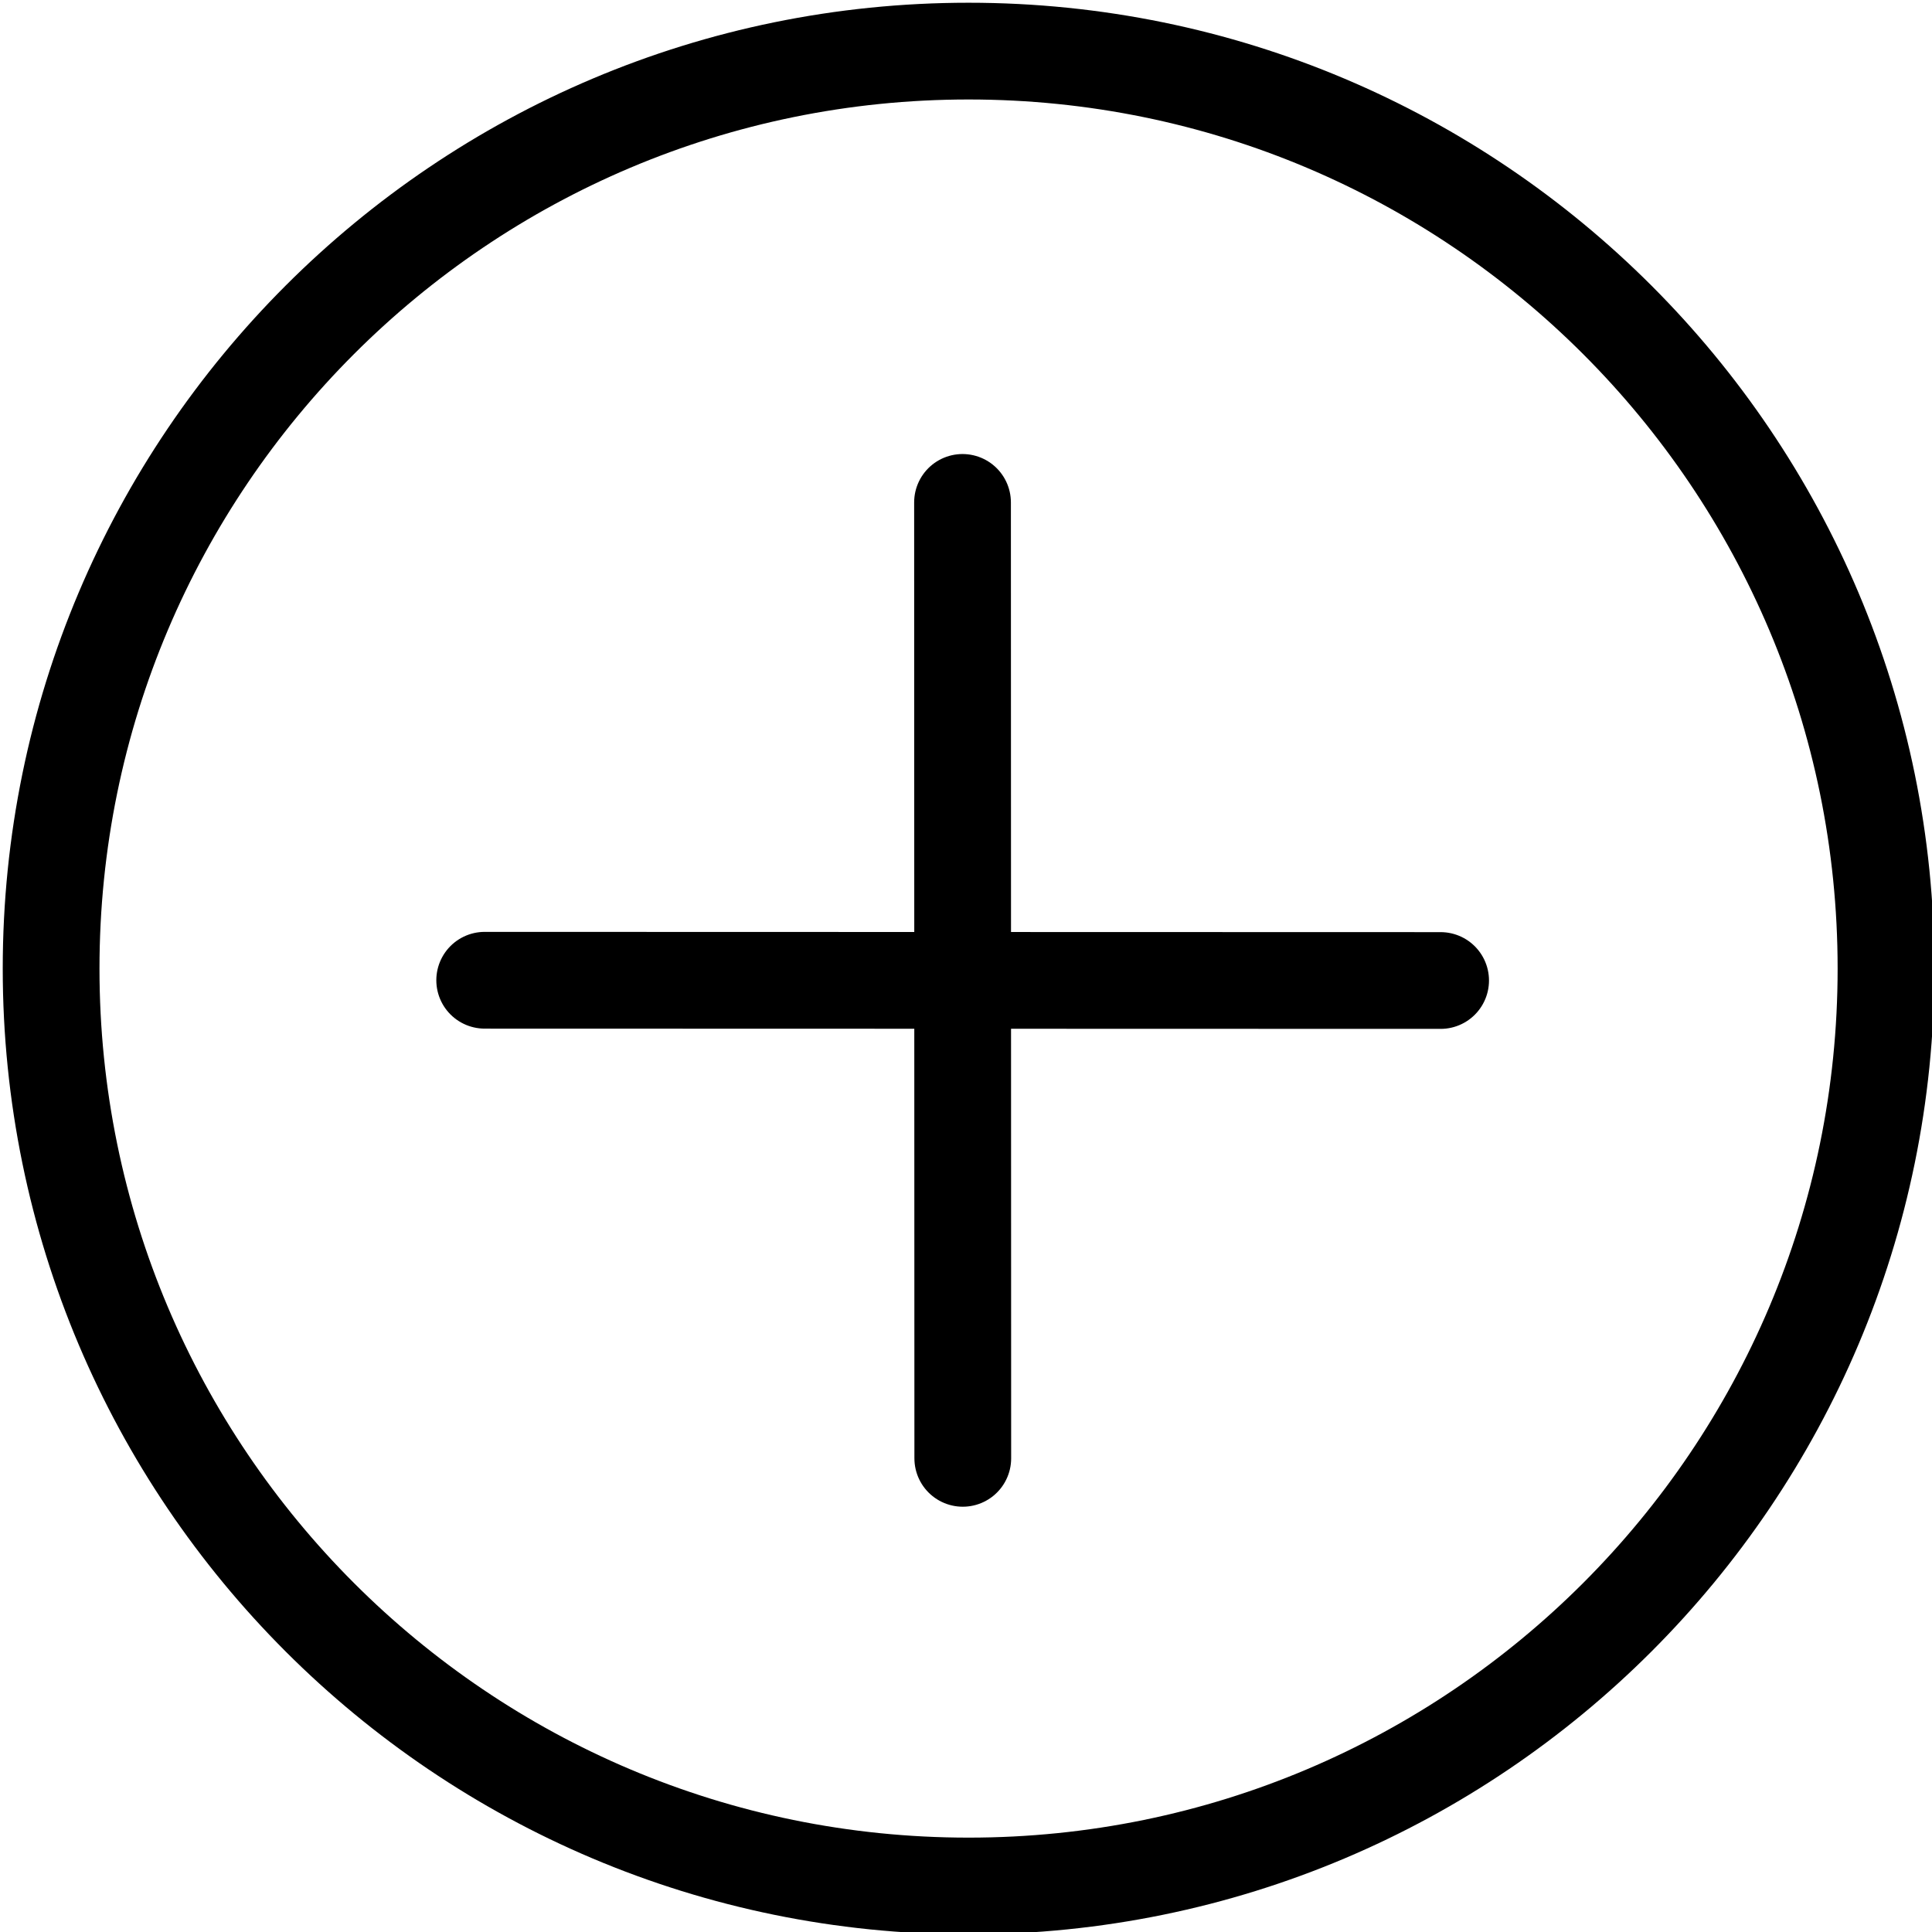
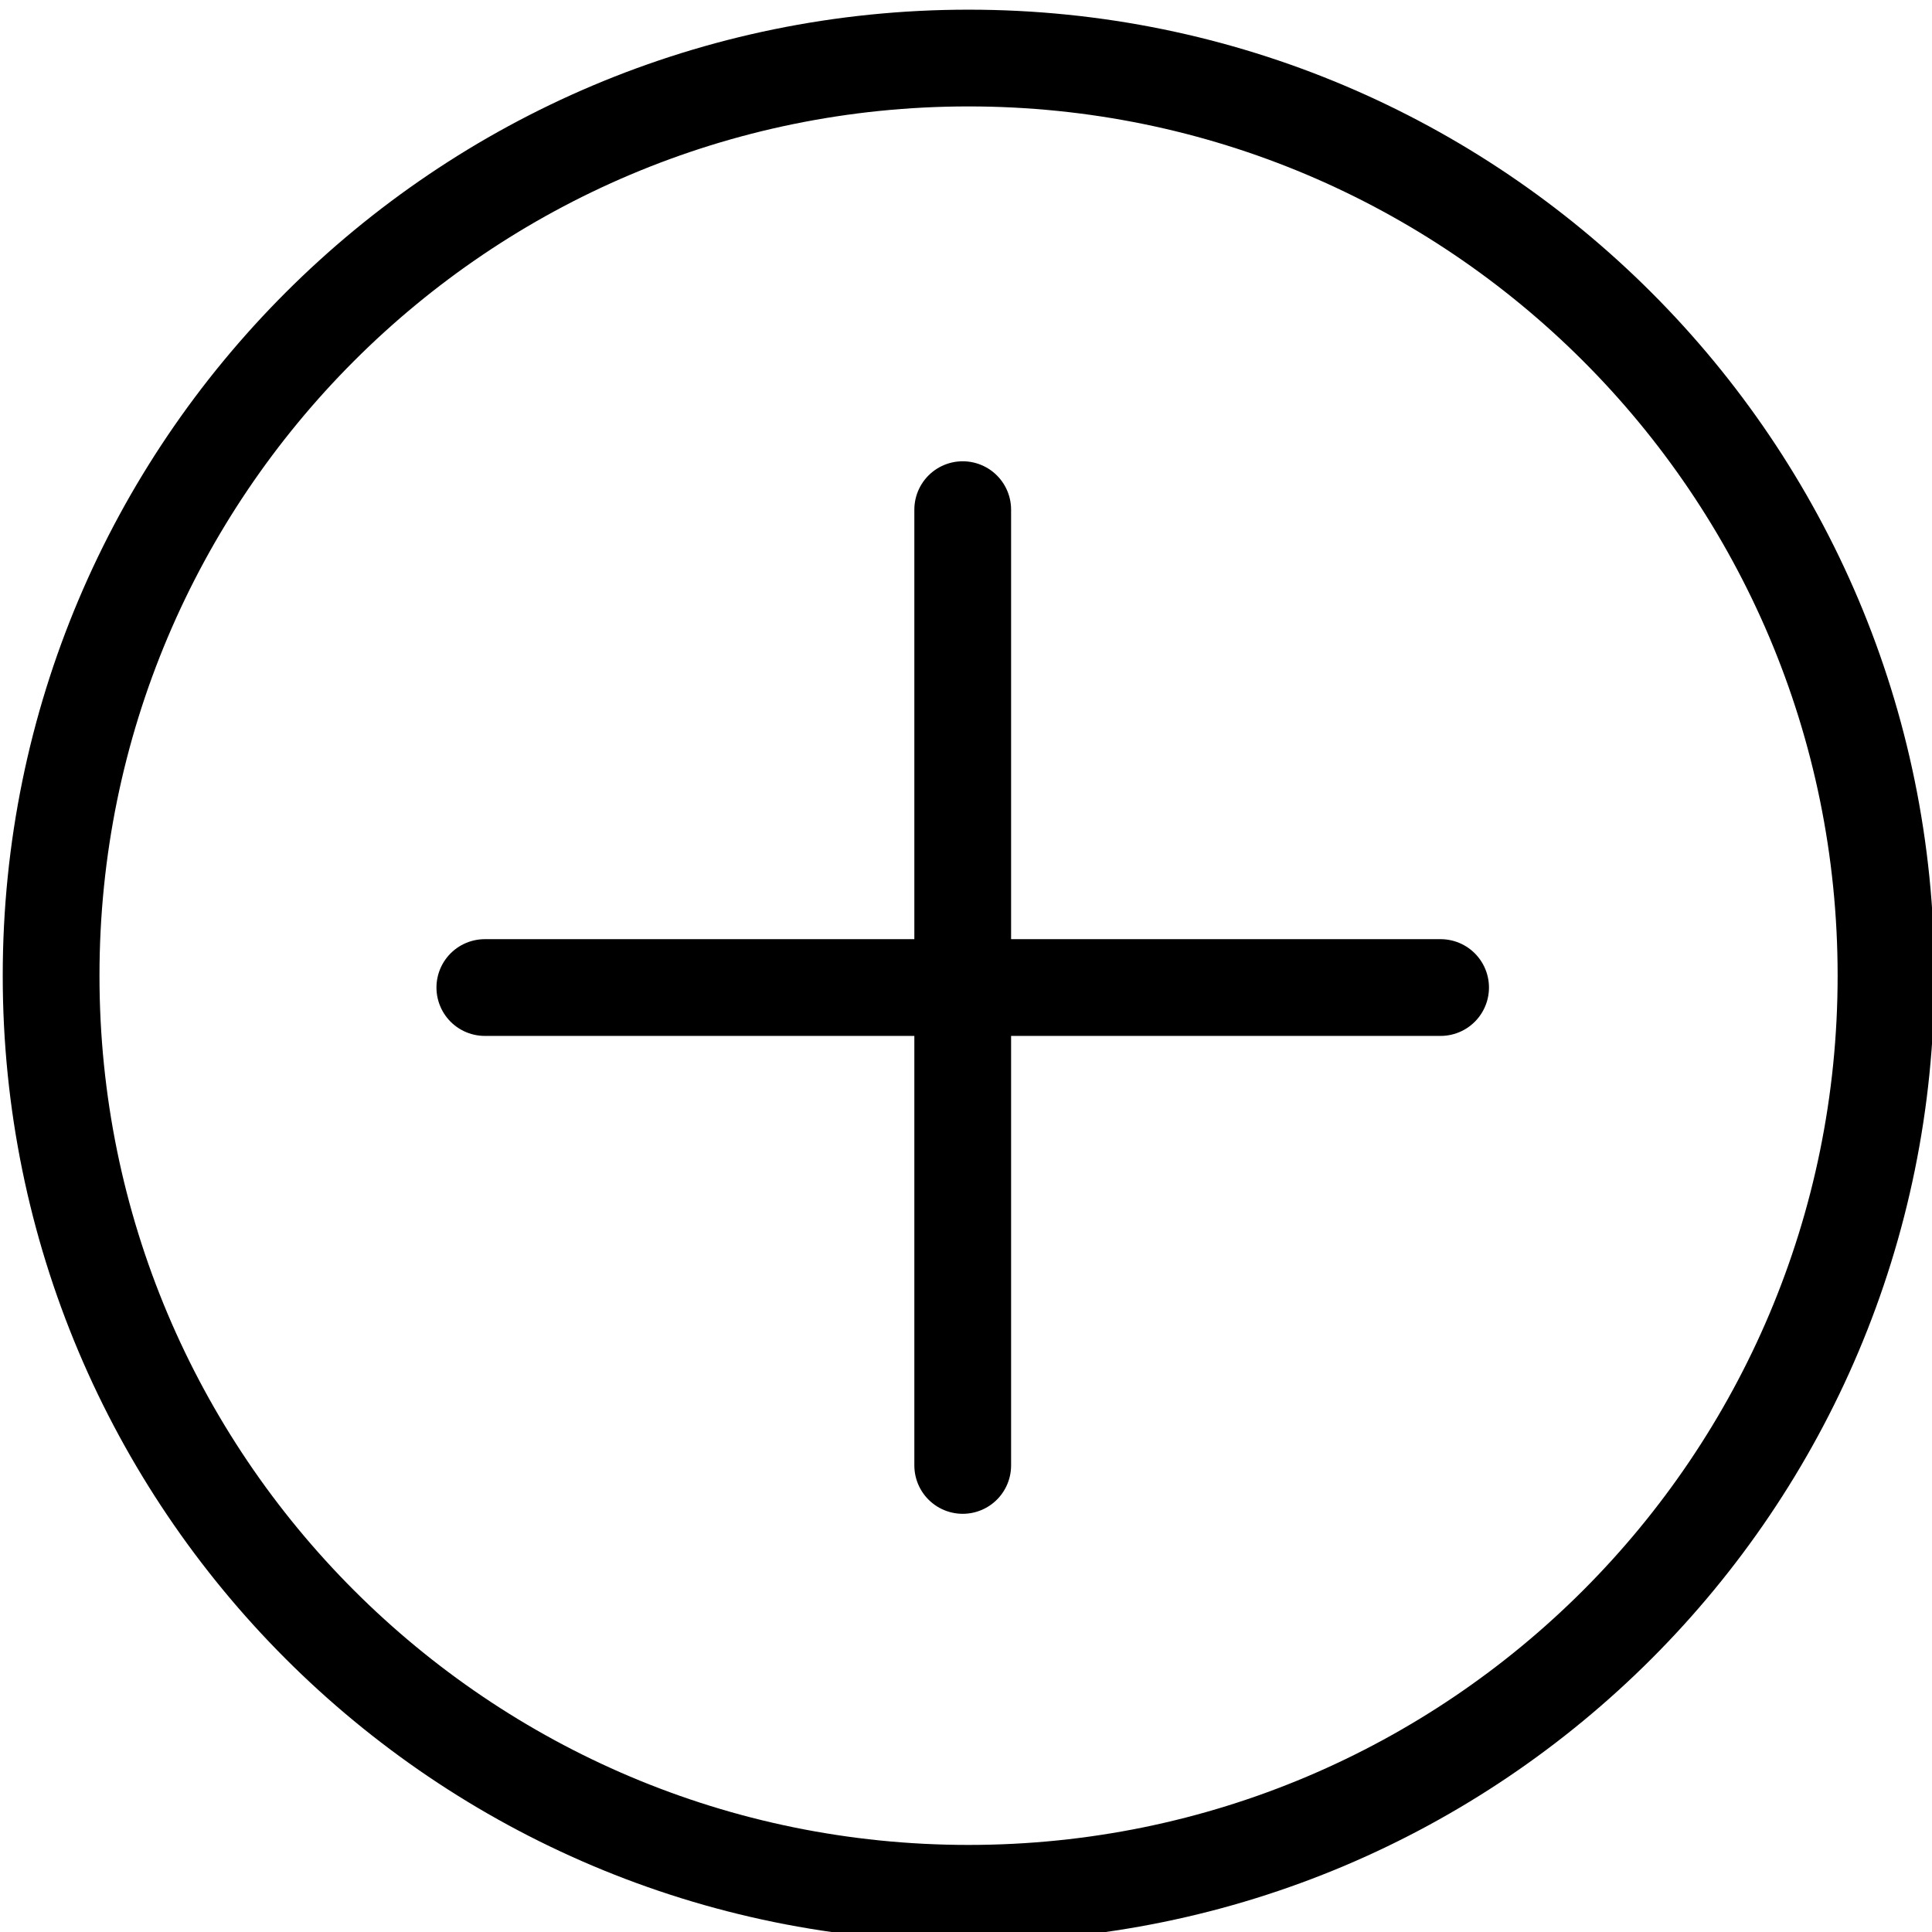
<svg xmlns="http://www.w3.org/2000/svg" width="20" height="20" viewBox="0 0 5.292 5.292" version="1.1" id="svg1">
  <defs id="defs1" />
  <g id="layer1">
-     <path id="path2" style="overflow:visible;fill:none;stroke:#000000;stroke-width:0.265;stroke-linecap:round;stroke-linejoin:round" d="M 5.166,2.653 A 2.513,2.513 0 0 1 2.653,5.166 2.513,2.513 0 0 1 0.14,2.653 2.513,2.513 0 0 1 2.653,0.14 2.513,2.513 0 0 1 5.166,2.653 Z" />
-     <g id="g1" transform="rotate(45,3.52817,2.31612)">
-       <path style="color:#000000;overflow:visible;fill:none;stroke:#000000;stroke-width:0.265;stroke-linecap:round;stroke-linejoin:round;stroke-dasharray:none" d="M 2.233,2.282 4.085,4.133" id="path3" />
-       <path style="color:#000000;overflow:visible;fill:none;stroke:#000000;stroke-width:0.265;stroke-linecap:round;stroke-linejoin:round;stroke-dasharray:none" d="M 4.085,2.282 2.233,4.133" id="path4" />
-     </g>
+     <path id="path2" style="overflow:visible;fill:none;stroke:#000000;stroke-width:0.265;stroke-linecap:round;stroke-linejoin:round" d="M 5.166,2.672 A 2.513,2.513 0 0 1 2.653,5.186 2.513,2.513 0 0 1 0.14,2.672 2.513,2.513 0 0 1 2.653,0.159 2.513,2.513 0 0 1 5.166,2.672 Z" />
+     <path style="color:#000000;overflow:visible;fill:none;stroke:#000000;stroke-width:0.265;stroke-linecap:round;stroke-linejoin:round;stroke-dasharray:none" d="m 2.637,1.396 0,2.618" id="path3" />
+     <path style="color:#000000;overflow:visible;fill:none;stroke:#000000;stroke-width:0.265;stroke-linecap:round;stroke-linejoin:round;stroke-dasharray:none" d="M 3.946,2.705 H 1.328" id="path4" />
  </g>
</svg>
